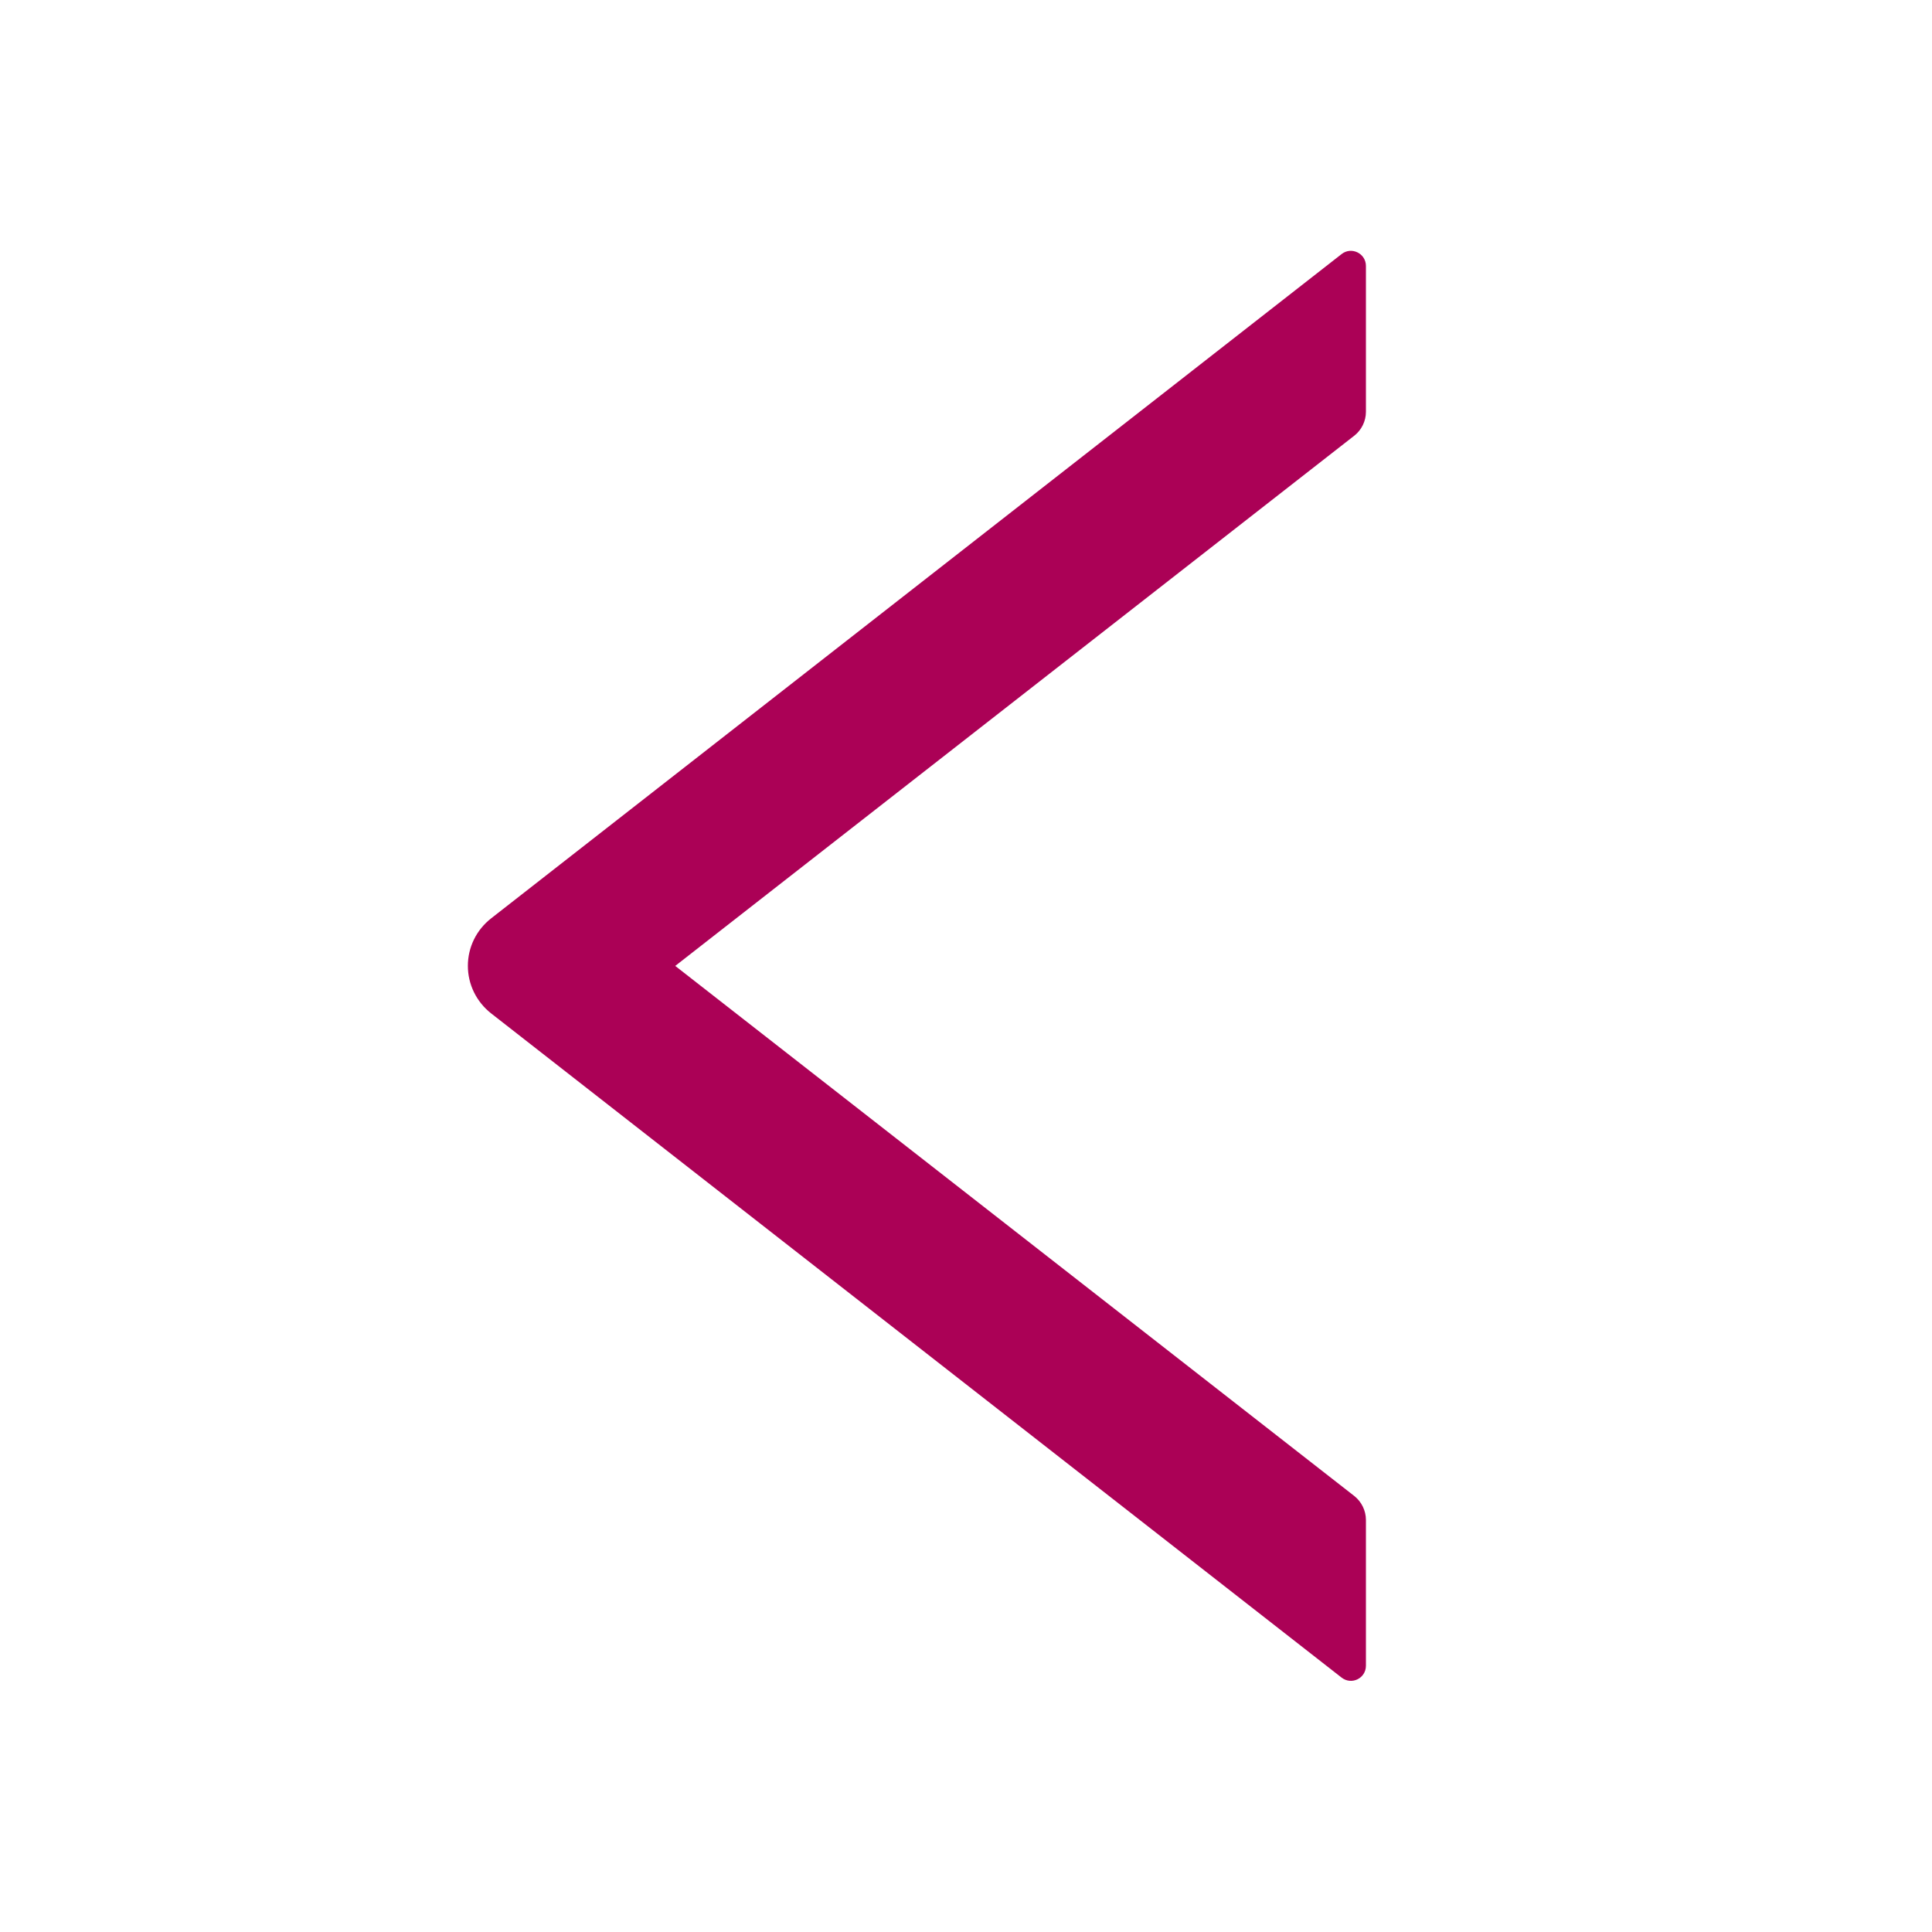
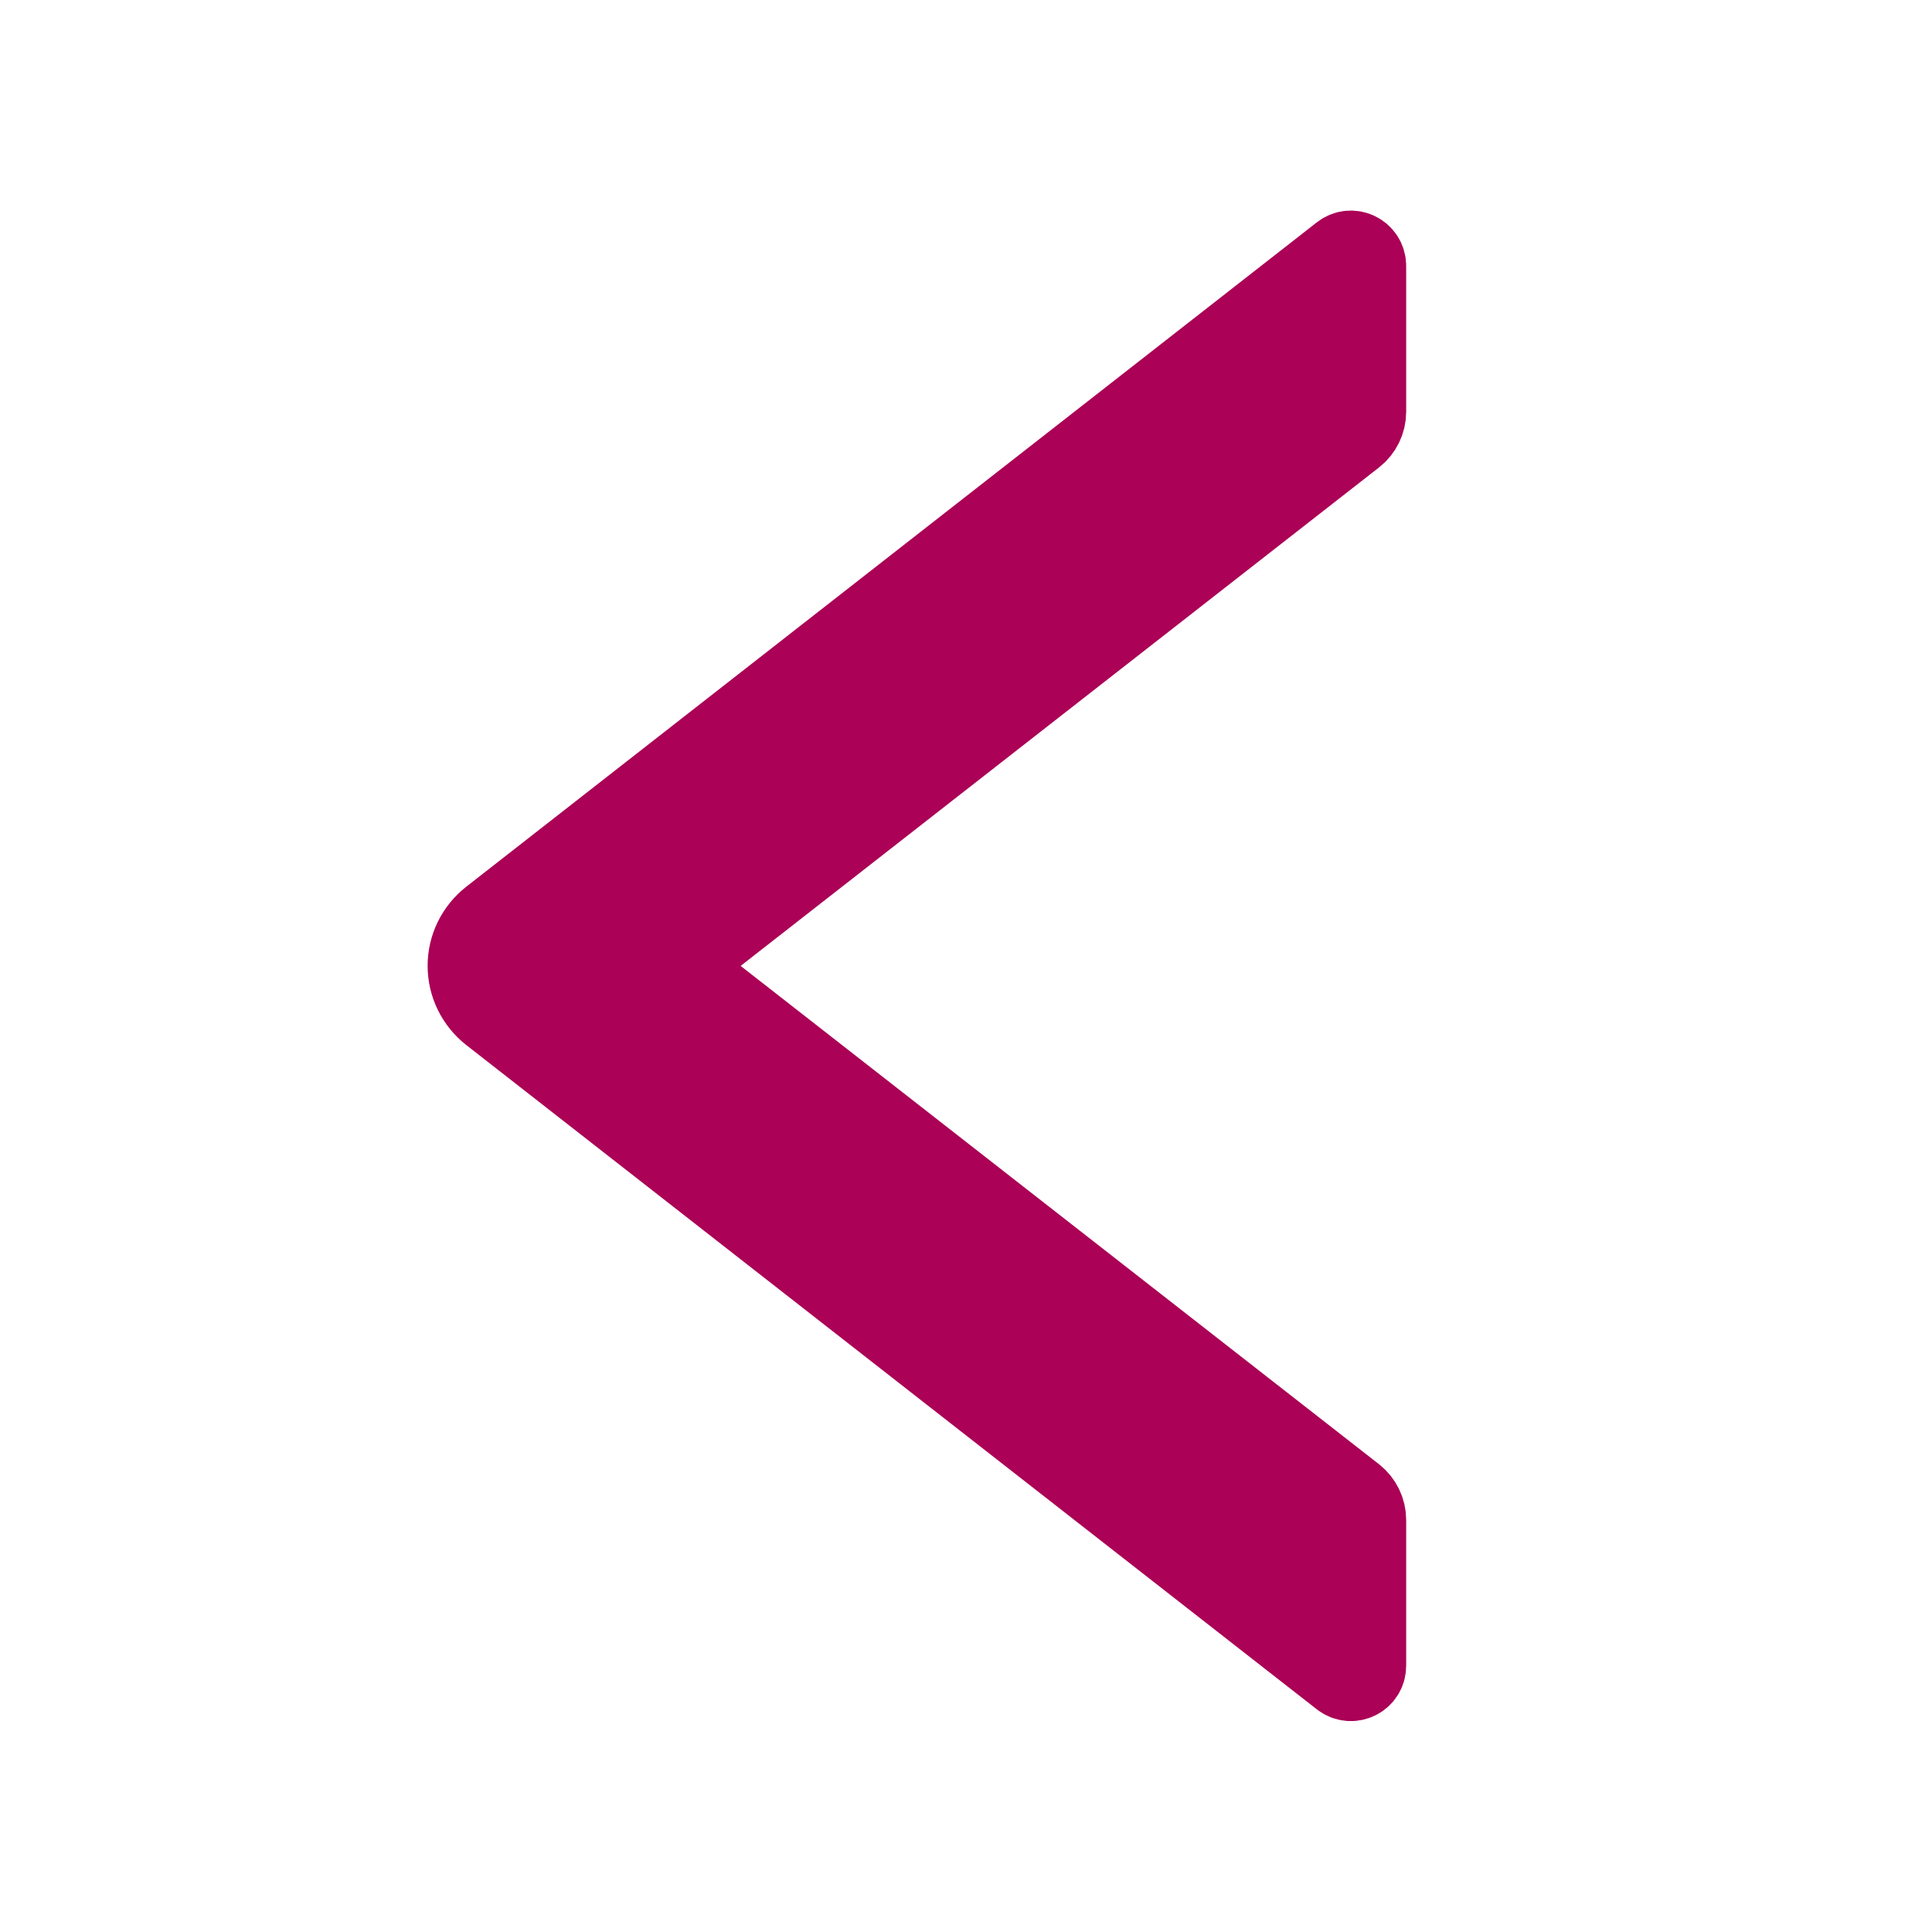
<svg xmlns="http://www.w3.org/2000/svg" width="24" height="24" viewBox="0 0 24 24" fill="none">
-   <path d="M16.968 5.116V3.304C16.968 3.147 16.788 3.06 16.666 3.156L6.1 11.409C6.011 11.479 5.938 11.568 5.888 11.67C5.838 11.772 5.812 11.884 5.812 11.998C5.812 12.112 5.838 12.224 5.888 12.326C5.938 12.428 6.011 12.518 6.1 12.588L16.666 20.84C16.79 20.936 16.968 20.849 16.968 20.692V18.881C16.968 18.766 16.914 18.656 16.825 18.585L8.388 11.999L16.825 5.411C16.914 5.341 16.968 5.231 16.968 5.116V5.116Z" fill="#ab0156" />
+   <path d="M16.968 5.116V3.304C16.968 3.147 16.788 3.06 16.666 3.156L6.1 11.409C6.011 11.479 5.938 11.568 5.888 11.67C5.838 11.772 5.812 11.884 5.812 11.998C5.812 12.112 5.838 12.224 5.888 12.326C5.938 12.428 6.011 12.518 6.1 12.588L16.666 20.84C16.79 20.936 16.968 20.849 16.968 20.692V18.881C16.968 18.766 16.914 18.656 16.825 18.585L8.388 11.999L16.825 5.411C16.914 5.341 16.968 5.231 16.968 5.116V5.116Z" fill="#ab0156" stroke="#ab0156" stroke-width="1" />
</svg>
